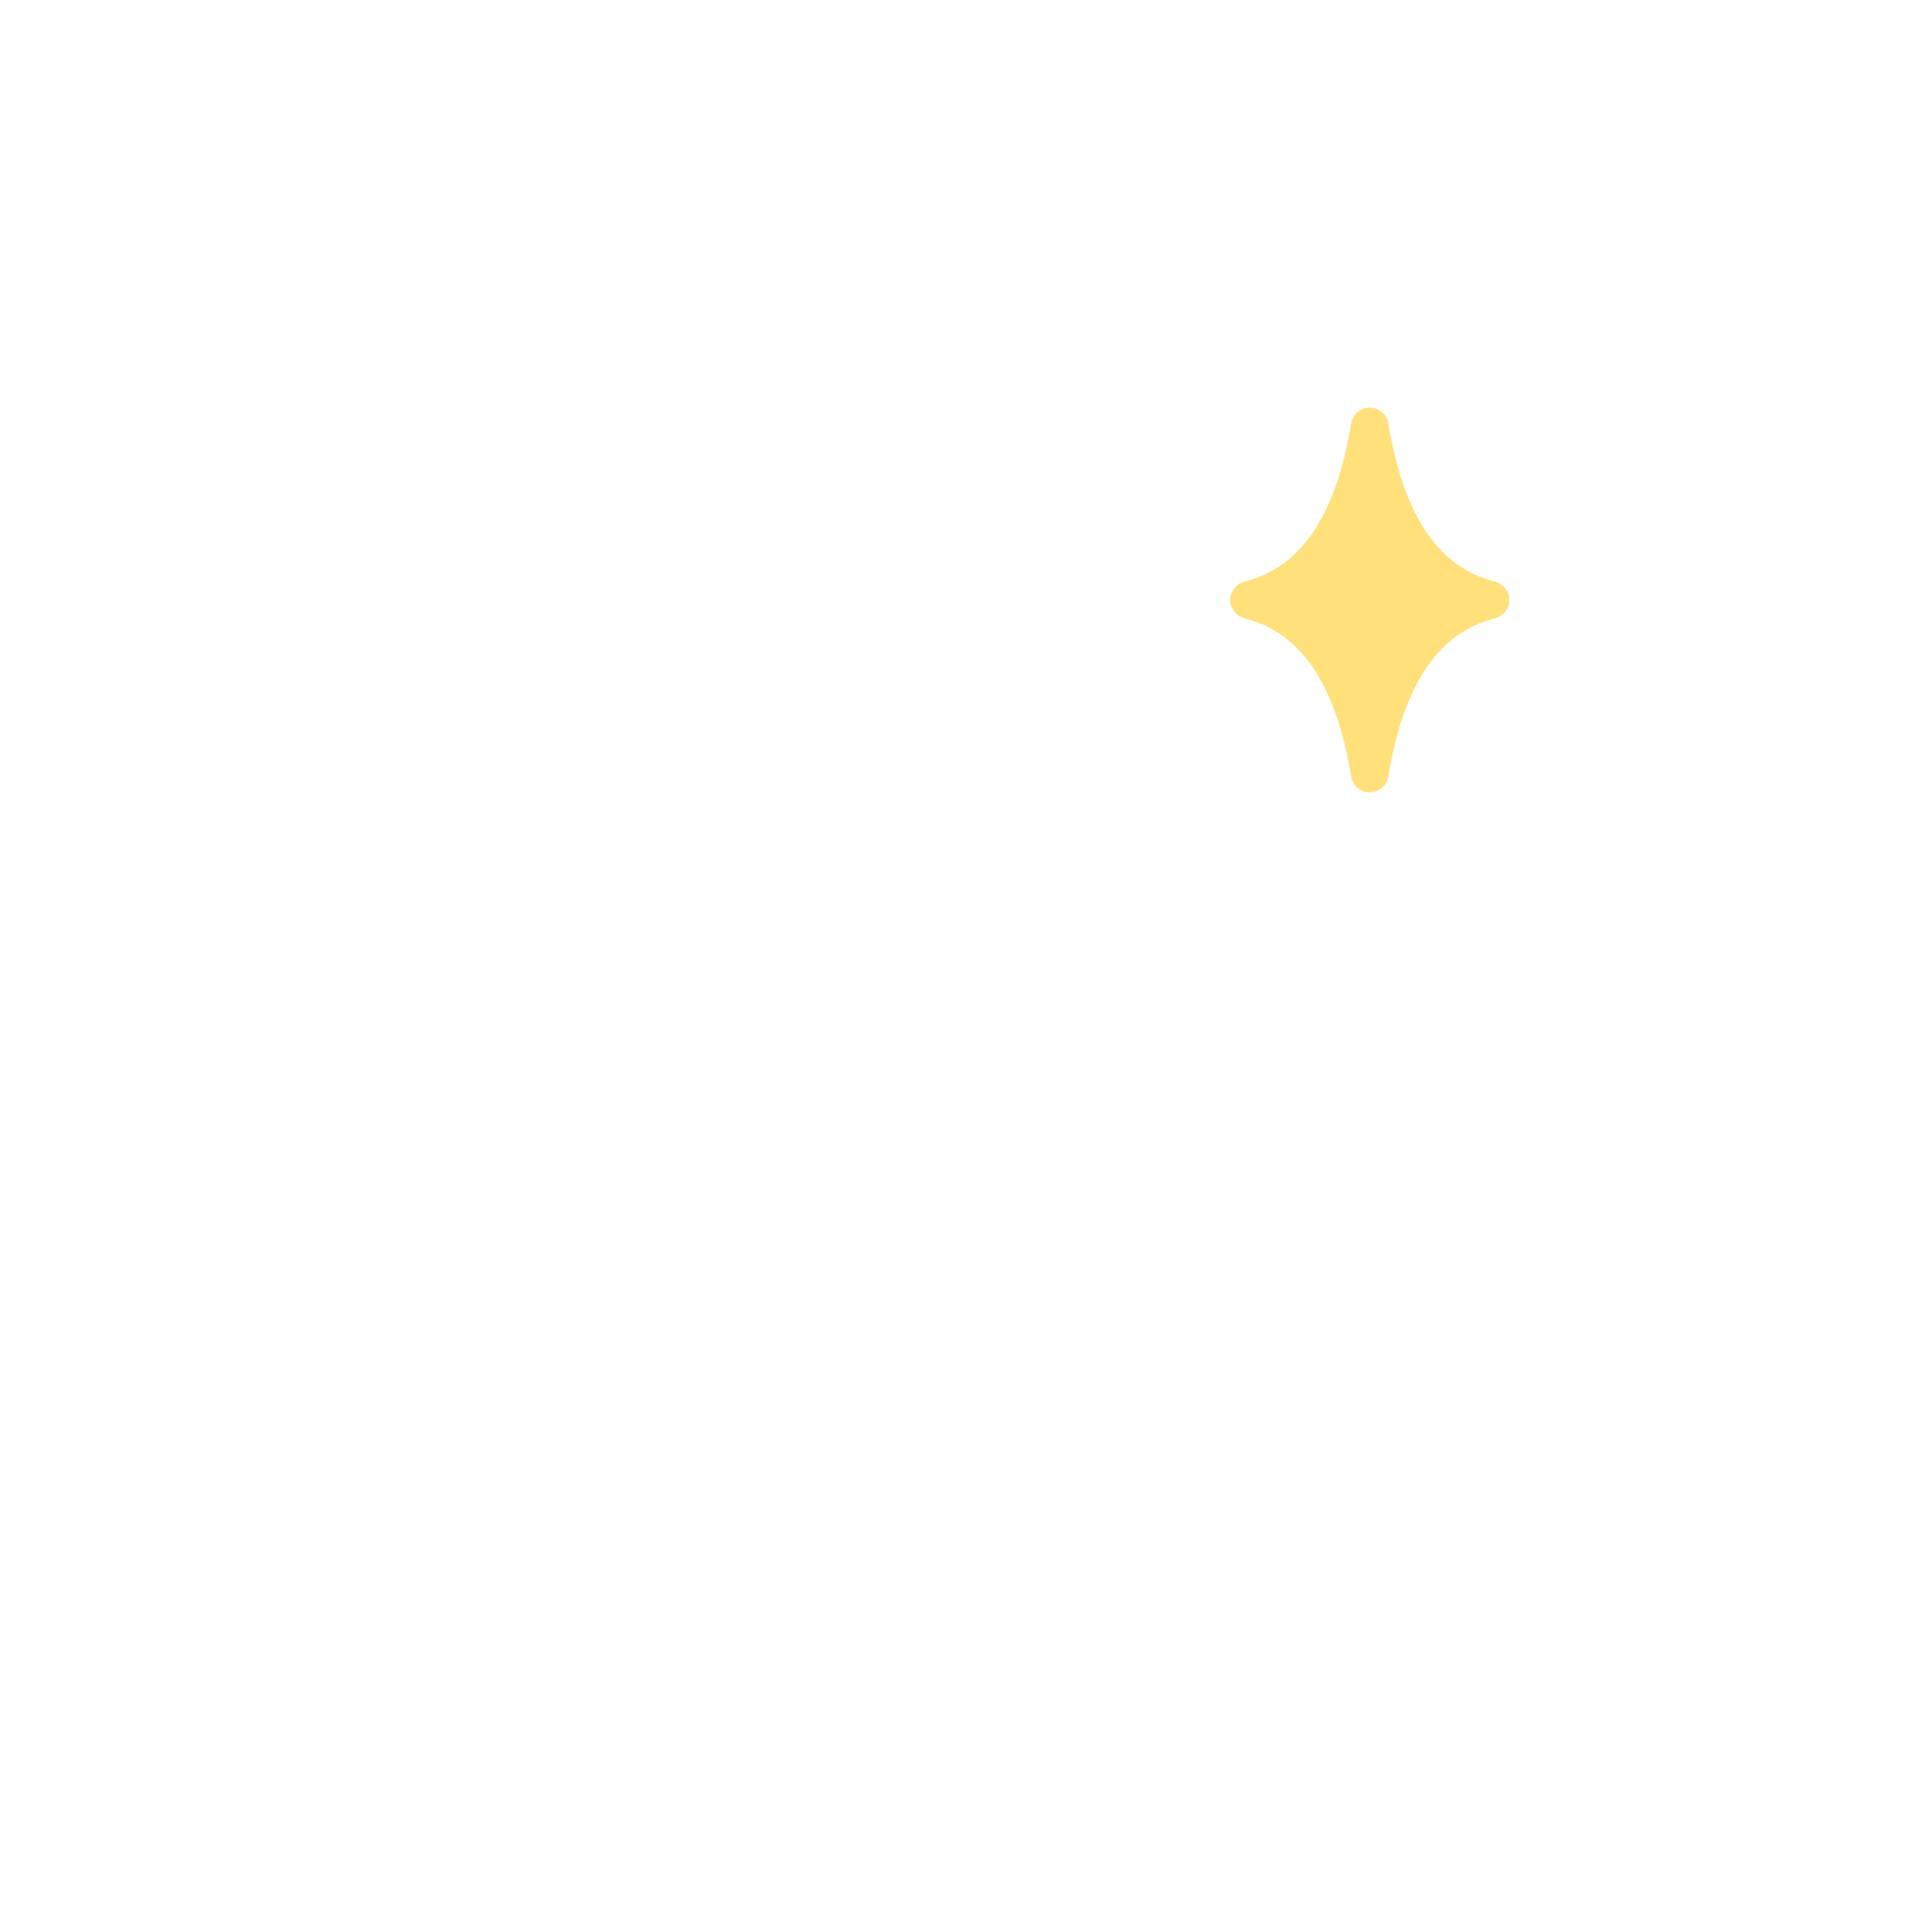
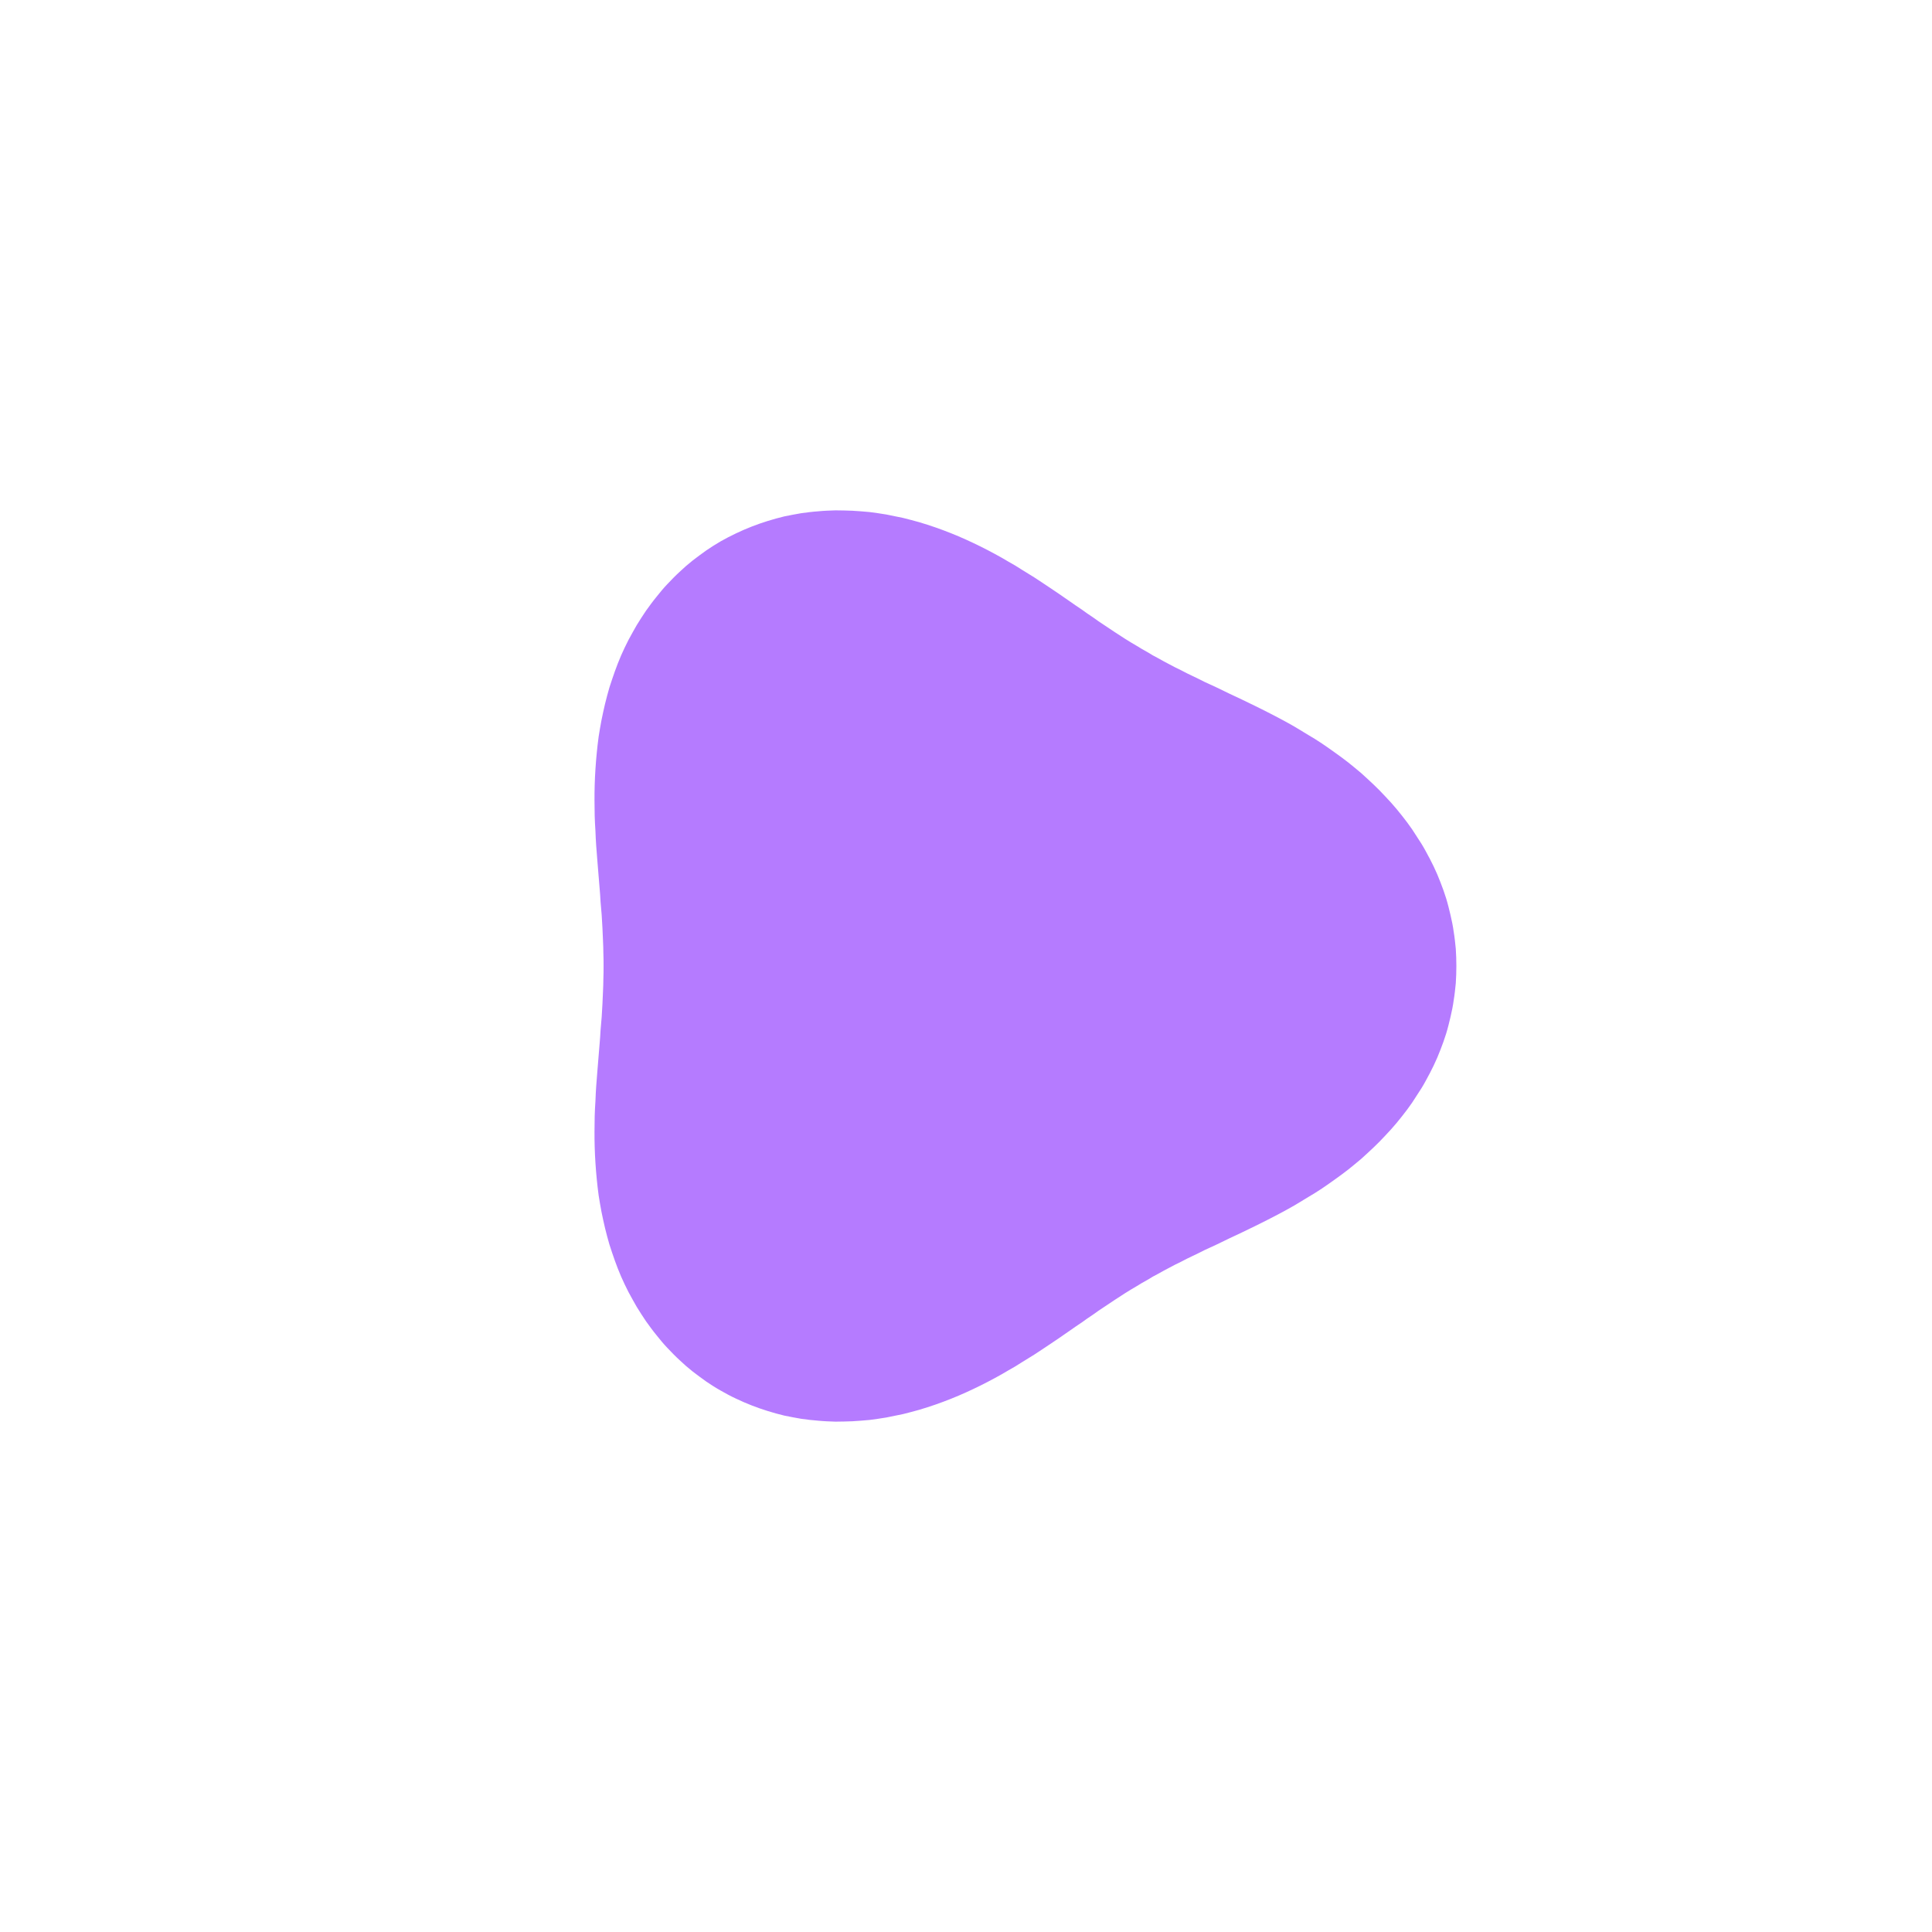
<svg xmlns="http://www.w3.org/2000/svg" viewBox="0 0 1024 1024">
-   <g fill="#FFE07A">
-     <path d="M736.5,228.2 L737.2,231.8 L737.9,235.4 L738.7,238.9 L739.5,242.4 L740.4,245.7 L741.3,248.9 L742.2,252.1 L743.2,255.1 L744.2,258.1 L745.3,261.0 L746.4,263.7 L747.5,266.4 L748.7,269.1 L749.9,271.6 L751.2,274.0 L752.5,276.4 L753.8,278.6 L755.2,280.8 L756.6,282.9 L758.0,284.9 L759.5,286.8 L761.0,288.6 L762.6,290.4 L764.2,292.1 L765.8,293.7 L767.4,295.2 L769.1,296.6 L770.8,298.0 L772.6,299.3 L774.4,300.5 L776.2,301.6 L778.1,302.7 L780.0,303.7 L781.9,304.7 L783.9,305.5 L786.0,306.3 L788.1,307.0 L790.2,307.7 L792.8,308.4 L795.1,309.4 L797.1,311.0 L798.7,313.1 L799.7,315.4 L800.0,318.0 L799.7,320.6 L798.7,322.9 L797.1,325.0 L795.1,326.6 L792.8,327.6 L790.2,328.3 L788.1,329.0 L786.0,329.7 L783.9,330.5 L781.9,331.3 L780.0,332.3 L778.1,333.3 L776.2,334.4 L774.4,335.5 L772.6,336.7 L770.8,338.0 L769.1,339.4 L767.4,340.8 L765.8,342.3 L764.2,343.9 L762.6,345.6 L761.0,347.4 L759.5,349.2 L758.0,351.1 L756.6,353.1 L755.2,355.2 L753.8,357.4 L752.5,359.6 L751.2,362.0 L749.9,364.4 L748.7,366.9 L747.5,369.6 L746.4,372.3 L745.3,375.0 L744.2,377.9 L743.2,380.9 L742.2,383.9 L741.3,387.1 L740.4,390.3 L739.5,393.6 L738.7,397.1 L737.9,400.6 L737.2,404.2 L736.5,407.8 L736.0,410.9 L735.3,413.8 L733.8,416.3 L731.6,418.3 L728.9,419.6 L726.0,420.0 L723.1,419.6 L720.4,418.3 L718.2,416.3 L716.7,413.8 L716.0,410.9 L715.5,407.8 L714.8,404.2 L714.1,400.6 L713.3,397.1 L712.5,393.6 L711.6,390.3 L710.7,387.1 L709.8,383.9 L708.8,380.9 L707.8,377.9 L706.7,375.0 L705.6,372.3 L704.5,369.6 L703.3,366.9 L702.1,364.4 L700.8,362.0 L699.5,359.6 L698.2,357.4 L696.8,355.2 L695.4,353.1 L694.0,351.1 L692.5,349.2 L691.0,347.4 L689.4,345.6 L687.8,343.9 L686.2,342.3 L684.6,340.8 L682.9,339.4 L681.2,338.0 L679.4,336.7 L677.6,335.5 L675.8,334.4 L673.9,333.3 L672.0,332.3 L670.1,331.3 L668.1,330.5 L666.0,329.7 L663.9,329.0 L661.8,328.3 L659.2,327.6 L656.9,326.6 L654.9,325.0 L653.3,322.9 L652.3,320.6 L652.0,318.0 L652.3,315.4 L653.3,313.1 L654.9,311.0 L656.9,309.4 L659.2,308.4 L661.8,307.7 L663.9,307.0 L666.0,306.3 L668.1,305.5 L670.1,304.7 L672.0,303.7 L673.9,302.7 L675.8,301.6 L677.6,300.5 L679.4,299.3 L681.2,298.0 L682.9,296.6 L684.6,295.2 L686.2,293.7 L687.8,292.1 L689.4,290.4 L691.0,288.6 L692.5,286.8 L694.0,284.9 L695.4,282.9 L696.8,280.8 L698.2,278.6 L699.5,276.4 L700.8,274.0 L702.1,271.6 L703.3,269.1 L704.5,266.4 L705.6,263.7 L706.7,261.0 L707.8,258.1 L708.8,255.1 L709.8,252.1 L710.7,248.9 L711.6,245.7 L712.5,242.4 L713.3,238.9 L714.1,235.4 L714.8,231.8 L715.5,228.2 L716.0,225.1 L716.7,222.2 L718.2,219.7 L720.4,217.7 L723.1,216.4 L726.0,216.0 L728.9,216.4 L731.6,217.7 L733.8,219.7 L735.3,222.2 L736.0,225.1 Z" />
+   <g fill="#B57BFF">
+     <path d="M771.9,512.0 C771.9,515.0 771.8,518.1 771.6,521.1 C771.3,524.1 771.0,527.1 770.5,530.1 C770.1,533.1 769.5,536.0 768.8,539.0 C768.1,541.9 767.4,544.9 766.5,547.8 C765.6,550.7 764.6,553.5 763.5,556.3 C762.4,559.2 761.2,562.0 759.9,564.7 C758.6,567.4 757.2,570.1 755.7,572.8 C754.3,575.4 752.7,578.0 751.0,580.5 C749.4,583.1 747.7,585.6 745.9,588.0 C744.1,590.4 742.2,592.8 740.3,595.1 C738.4,597.4 736.4,599.6 734.3,601.8 C732.3,604.0 730.2,606.1 728.0,608.2 C725.9,610.2 723.7,612.2 721.5,614.2 C719.2,616.1 717.0,618.0 714.7,619.8 C712.4,621.6 710.1,623.3 707.7,625.0 C705.4,626.7 703.0,628.3 700.7,629.9 C698.3,631.5 695.9,633.0 693.5,634.4 C691.1,635.9 688.7,637.3 686.4,638.7 C684.0,640.1 681.6,641.4 679.2,642.7 C676.9,643.9 674.5,645.2 672.1,646.4 C669.8,647.6 667.5,648.7 665.1,649.9 C662.8,651.0 660.5,652.1 658.3,653.2 C656.0,654.3 653.7,655.4 651.5,656.4 C649.3,657.5 647.1,658.5 644.9,659.6 C642.7,660.6 640.5,661.6 638.4,662.6 C636.3,663.7 634.2,664.7 632.1,665.7 C630.0,666.7 627.9,667.7 625.9,668.8 C623.8,669.8 621.8,670.8 619.8,671.9 C617.8,672.9 615.9,674.0 613.9,675.1 C611.9,676.1 610.0,677.2 608.1,678.4 C606.1,679.5 604.2,680.6 602.3,681.8 C600.4,682.9 598.4,684.1 596.5,685.3 C594.6,686.5 592.7,687.8 590.8,689.0 C588.9,690.3 587.0,691.5 585.1,692.8 C583.1,694.1 581.2,695.4 579.3,696.8 C577.3,698.1 575.3,699.5 573.4,700.9 C571.4,702.2 569.4,703.6 567.4,705.0 C565.3,706.4 563.3,707.9 561.2,709.3 C559.1,710.7 557.0,712.1 554.8,713.6 C552.7,715.0 550.5,716.4 548.3,717.9 C546.1,719.3 543.8,720.7 541.5,722.1 C539.2,723.6 536.9,725.0 534.5,726.3 C532.2,727.7 529.7,729.1 527.3,730.4 C524.8,731.7 522.3,733.1 519.8,734.3 C517.2,735.6 514.6,736.8 512.0,738.0 C509.4,739.2 506.7,740.3 504.0,741.4 C501.3,742.5 498.5,743.5 495.7,744.5 C493.0,745.4 490.1,746.4 487.3,747.2 C484.4,748.0 481.5,748.8 478.6,749.5 C475.7,750.1 472.8,750.7 469.8,751.3 C466.9,751.8 463.9,752.2 460.9,752.6 C457.9,752.9 454.9,753.1 451.8,753.3 C448.8,753.4 445.8,753.5 442.8,753.5 C439.7,753.4 436.7,753.3 433.7,753.0 C430.7,752.8 427.7,752.4 424.7,752.0 C421.7,751.5 418.7,750.9 415.7,750.3 C412.8,749.6 409.9,748.8 407.0,747.9 C404.1,747.0 401.2,746.0 398.4,744.9 C395.6,743.8 392.8,742.6 390.1,741.3 C387.3,740.0 384.7,738.6 382.1,737.1 C379.4,735.6 376.9,734.0 374.4,732.3 C371.9,730.5 369.4,728.7 367.1,726.9 C364.7,725.0 362.4,723.0 360.2,720.9 C358.0,718.9 355.9,716.7 353.8,714.5 C351.7,712.3 349.8,710.0 347.9,707.6 C346.0,705.3 344.2,702.8 342.4,700.3 C340.7,697.8 339.1,695.3 337.5,692.7 C336.0,690.1 334.5,687.4 333.1,684.8 C331.7,682.1 330.4,679.3 329.2,676.6 C328.0,673.8 326.9,671.0 325.9,668.2 C324.9,665.3 323.9,662.5 323.0,659.6 C322.2,656.8 321.4,653.9 320.7,651.0 C320.0,648.1 319.4,645.2 318.8,642.3 C318.2,639.4 317.8,636.5 317.3,633.6 C316.9,630.8 316.6,627.9 316.3,625.0 C316.0,622.1 315.8,619.3 315.6,616.4 C315.4,613.6 315.3,610.8 315.2,608.0 C315.1,605.2 315.1,602.4 315.1,599.7 C315.1,596.9 315.2,594.2 315.2,591.5 C315.3,588.8 315.4,586.1 315.6,583.5 C315.7,580.9 315.8,578.3 316.0,575.7 C316.2,573.1 316.4,570.6 316.6,568.0 C316.8,565.5 317.0,563.0 317.2,560.6 C317.4,558.1 317.6,555.7 317.8,553.3 C318.0,550.9 318.2,548.5 318.3,546.1 C318.5,543.8 318.7,541.5 318.9,539.1 C319.0,536.8 319.2,534.5 319.3,532.3 C319.4,530.0 319.5,527.7 319.6,525.5 C319.7,523.2 319.8,521.0 319.8,518.7 C319.9,516.5 319.9,514.2 319.9,512.0 C319.9,509.8 319.9,507.5 319.8,505.3 C319.8,503.0 319.7,500.8 319.6,498.5 C319.5,496.3 319.4,494.0 319.3,491.7 C319.2,489.5 319.0,487.2 318.9,484.9 C318.7,482.5 318.5,480.2 318.3,477.9 C318.2,475.5 318.0,473.1 317.8,470.7 C317.6,468.3 317.4,465.9 317.2,463.4 C317.0,461.0 316.8,458.5 316.6,456.0 C316.4,453.4 316.2,450.9 316.0,448.3 C315.8,445.7 315.7,443.1 315.6,440.5 C315.4,437.9 315.3,435.2 315.2,432.5 C315.2,429.8 315.1,427.1 315.1,424.3 C315.1,421.6 315.1,418.8 315.2,416.0 C315.3,413.2 315.4,410.4 315.6,407.6 C315.8,404.7 316.0,401.9 316.3,399.0 C316.6,396.1 316.9,393.2 317.3,390.4 C317.8,387.5 318.2,384.6 318.8,381.7 C319.4,378.8 320.0,375.9 320.7,373.0 C321.4,370.1 322.2,367.2 323.0,364.4 C323.9,361.5 324.9,358.7 325.9,355.8 C326.9,353.0 328.0,350.2 329.2,347.4 C330.4,344.7 331.7,341.9 333.1,339.2 C334.5,336.6 336.0,333.9 337.5,331.3 C339.1,328.7 340.7,326.2 342.4,323.7 C344.2,321.2 346.0,318.7 347.9,316.4 C349.8,314.0 351.7,311.7 353.8,309.5 C355.9,307.3 358.0,305.1 360.2,303.1 C362.4,301.0 364.7,299.0 367.1,297.1 C369.4,295.3 371.9,293.5 374.4,291.7 C376.9,290.0 379.4,288.4 382.0,286.9 C384.7,285.4 387.3,284.0 390.1,282.7 C392.8,281.4 395.6,280.2 398.4,279.1 C401.2,278.0 404.1,277.0 407.0,276.1 C409.9,275.2 412.8,274.4 415.7,273.7 C418.7,273.1 421.7,272.5 424.7,272.0 C427.7,271.6 430.7,271.2 433.7,271.0 C436.7,270.7 439.7,270.6 442.8,270.5 C445.8,270.5 448.8,270.6 451.8,270.7 C454.9,270.9 457.9,271.1 460.9,271.4 C463.9,271.8 466.9,272.2 469.8,272.7 C472.8,273.3 475.7,273.9 478.6,274.5 C481.5,275.2 484.4,276.0 487.3,276.8 C490.1,277.6 493.0,278.6 495.7,279.5 C498.5,280.5 501.3,281.5 504.0,282.6 C506.7,283.7 509.4,284.8 512.0,286.0 C514.6,287.2 517.2,288.4 519.8,289.7 C522.3,290.9 524.8,292.3 527.3,293.6 C529.7,294.9 532.2,296.3 534.5,297.7 C536.9,299.0 539.2,300.4 541.5,301.9 C543.8,303.3 546.1,304.7 548.3,306.1 C550.5,307.6 552.7,309.0 554.8,310.4 C557.0,311.9 559.1,313.3 561.2,314.7 C563.3,316.1 565.3,317.6 567.4,319.0 C569.4,320.4 571.4,321.8 573.4,323.1 C575.3,324.5 577.3,325.9 579.3,327.2 C581.2,328.6 583.1,329.9 585.1,331.2 C587.0,332.5 588.9,333.7 590.8,335.0 C592.7,336.2 594.6,337.5 596.5,338.7 C598.4,339.9 600.4,341.1 602.3,342.2 C604.2,343.4 606.1,344.5 608.1,345.6 C610.0,346.8 611.9,347.9 613.9,348.9 C615.9,350.0 617.8,351.1 619.8,352.1 C621.8,353.2 623.8,354.2 625.9,355.2 C627.9,356.3 630.0,357.3 632.1,358.3 C634.2,359.3 636.3,360.3 638.4,361.4 C640.5,362.4 642.7,363.4 644.9,364.4 C647.1,365.5 649.3,366.5 651.5,367.6 C653.7,368.6 656.0,369.7 658.3,370.8 C660.5,371.9 662.8,373.0 665.1,374.1 C667.5,375.3 669.8,376.4 672.1,377.6 C674.5,378.8 676.9,380.1 679.2,381.3 C681.6,382.6 684.0,383.9 686.4,385.3 C688.7,386.7 691.1,388.1 693.5,389.6 C695.9,391.0 698.3,392.5 700.7,394.1 C703.0,395.7 705.4,397.3 707.7,399.0 C710.1,400.7 712.4,402.4 714.7,404.2 C717.0,406.0 719.2,407.9 721.5,409.8 C723.7,411.8 725.9,413.8 728.0,415.8 C730.2,417.9 732.3,420.0 734.3,422.2 C736.4,424.4 738.4,426.6 740.3,428.9 C742.2,431.2 744.1,433.6 745.9,436.0 C747.7,438.4 749.4,440.9 751.0,443.5 C752.7,446.0 754.3,448.6 755.7,451.2 C757.2,453.9 758.6,456.6 759.9,459.3 C761.2,462.0 762.4,464.8 763.5,467.7 C764.6,470.5 765.6,473.3 766.5,476.2 C767.4,479.1 768.1,482.1 768.8,485.0 C769.5,488.0 770.1,490.9 770.5,493.9 C771.0,496.9 771.3,499.9 771.6,502.9 C771.8,505.9 771.9,509.0 771.9,512.0 Z" />
  </g>
</svg>
